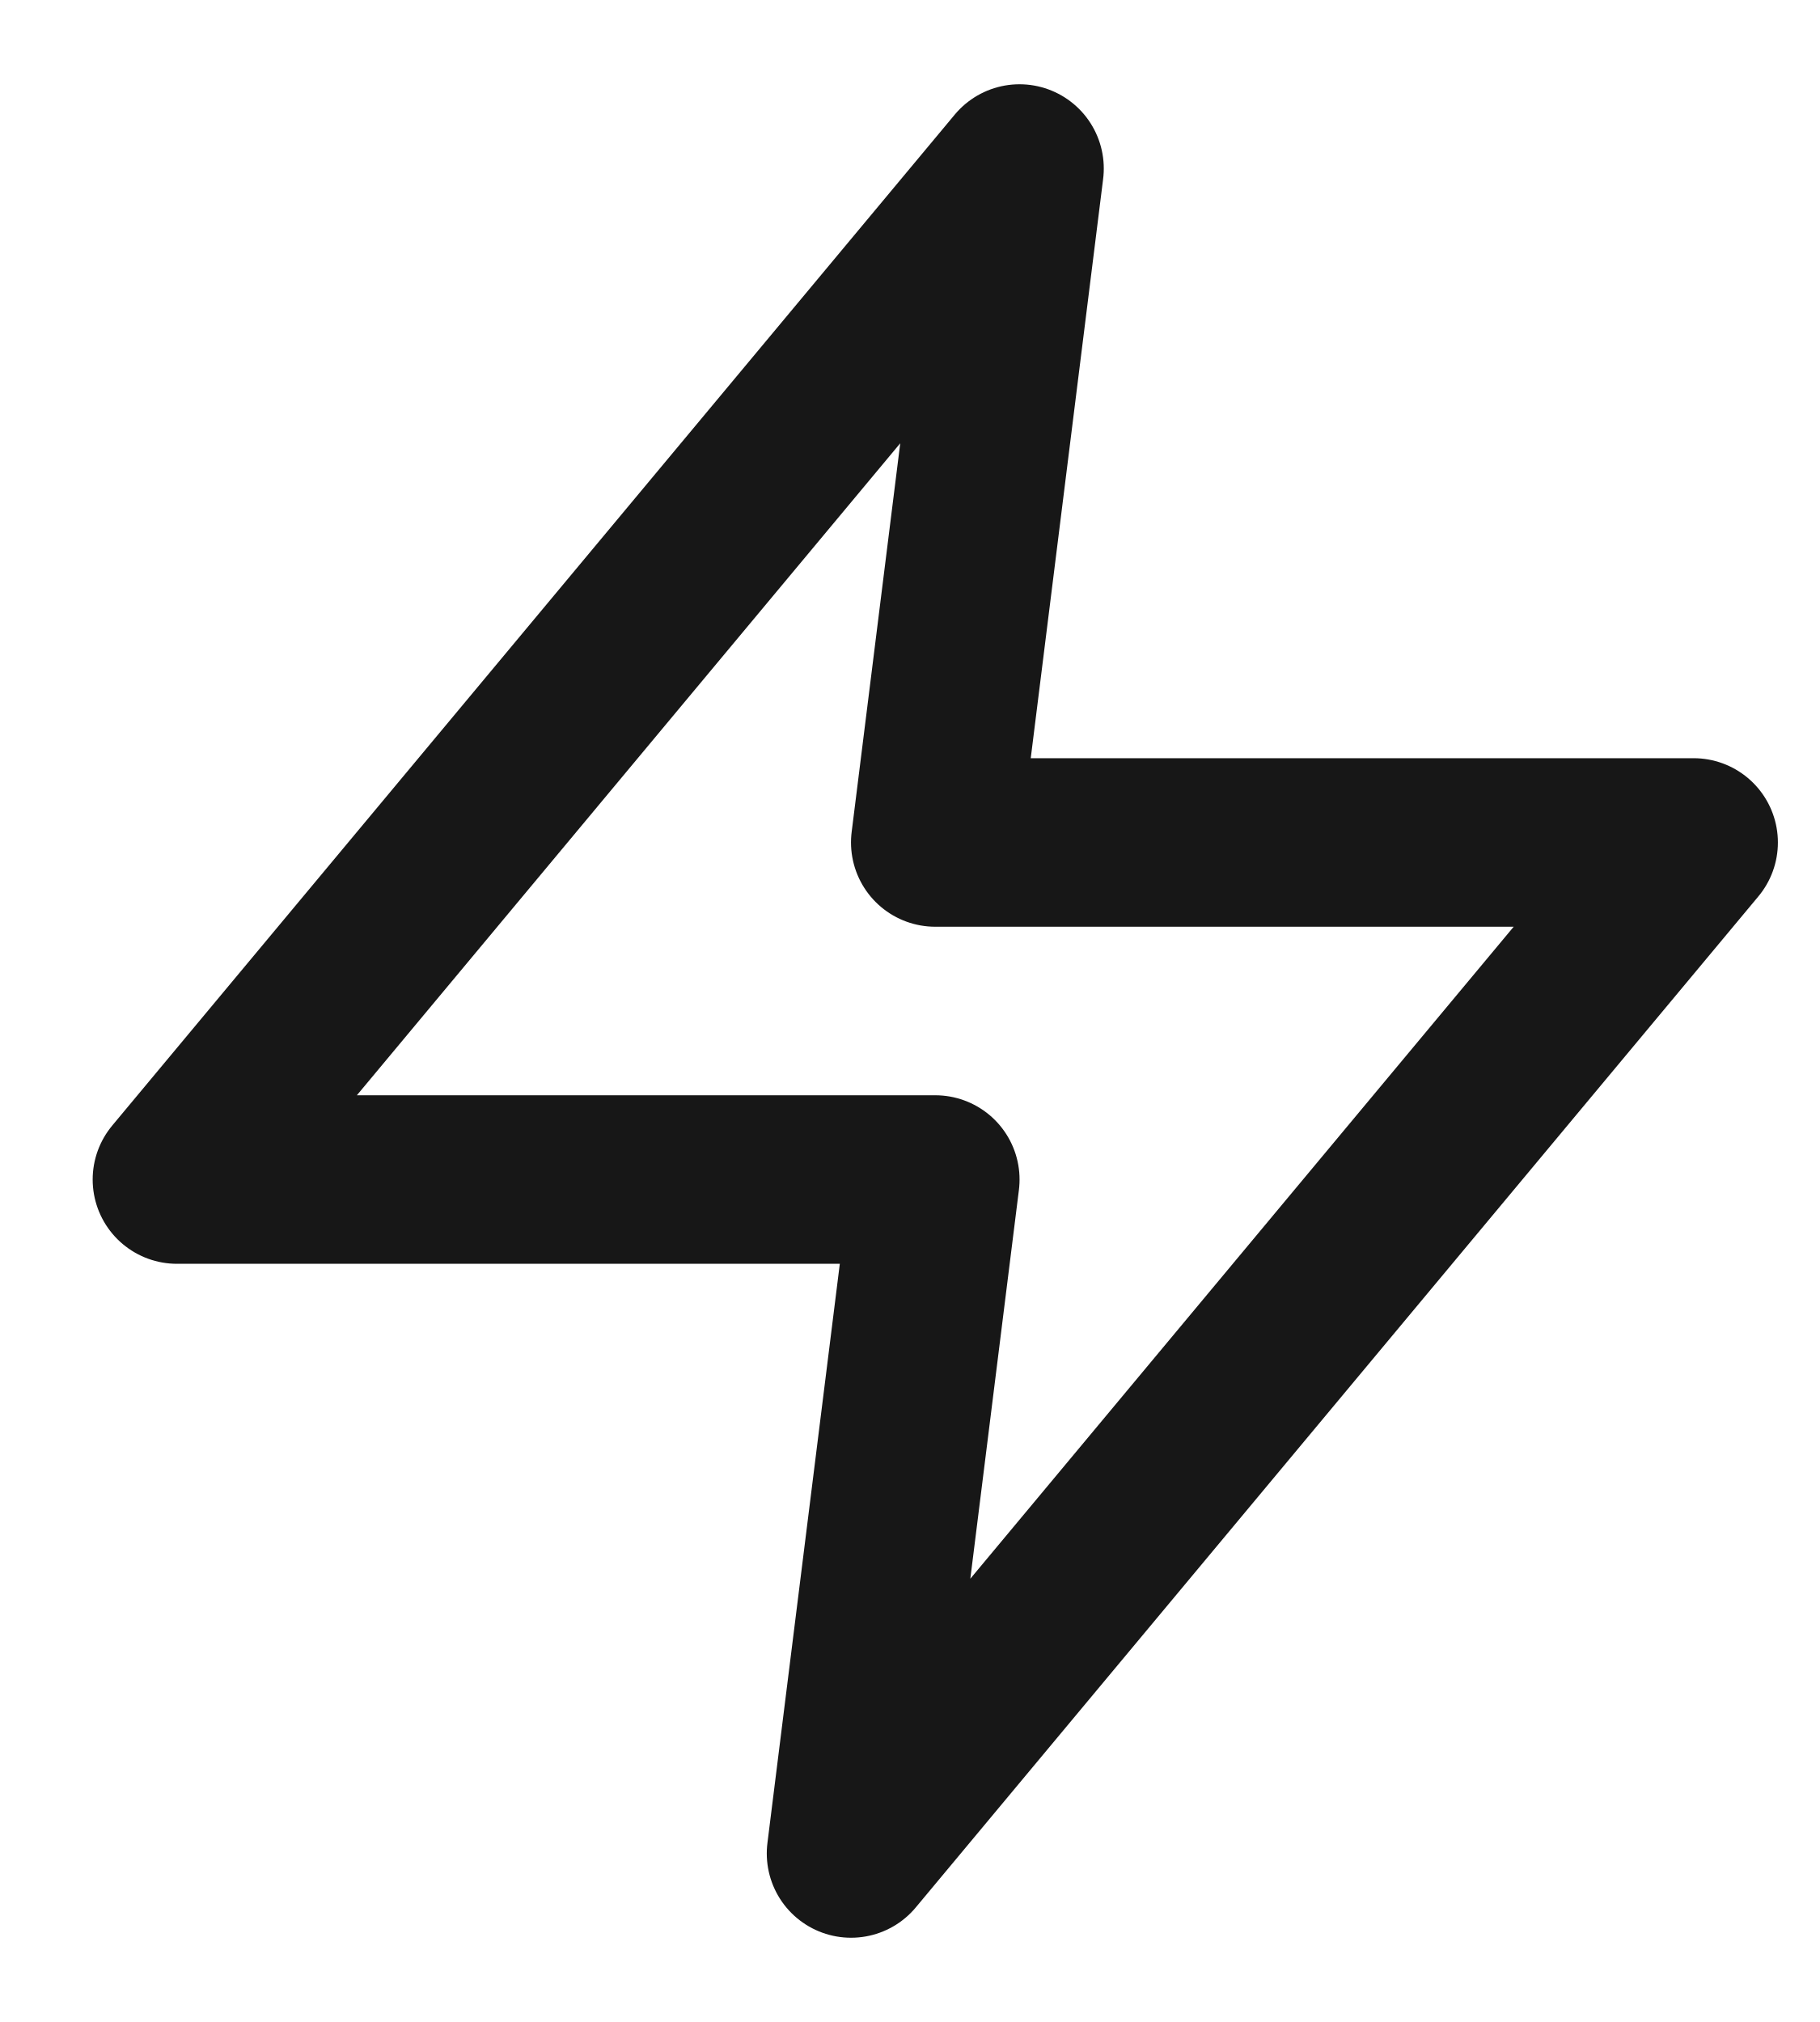
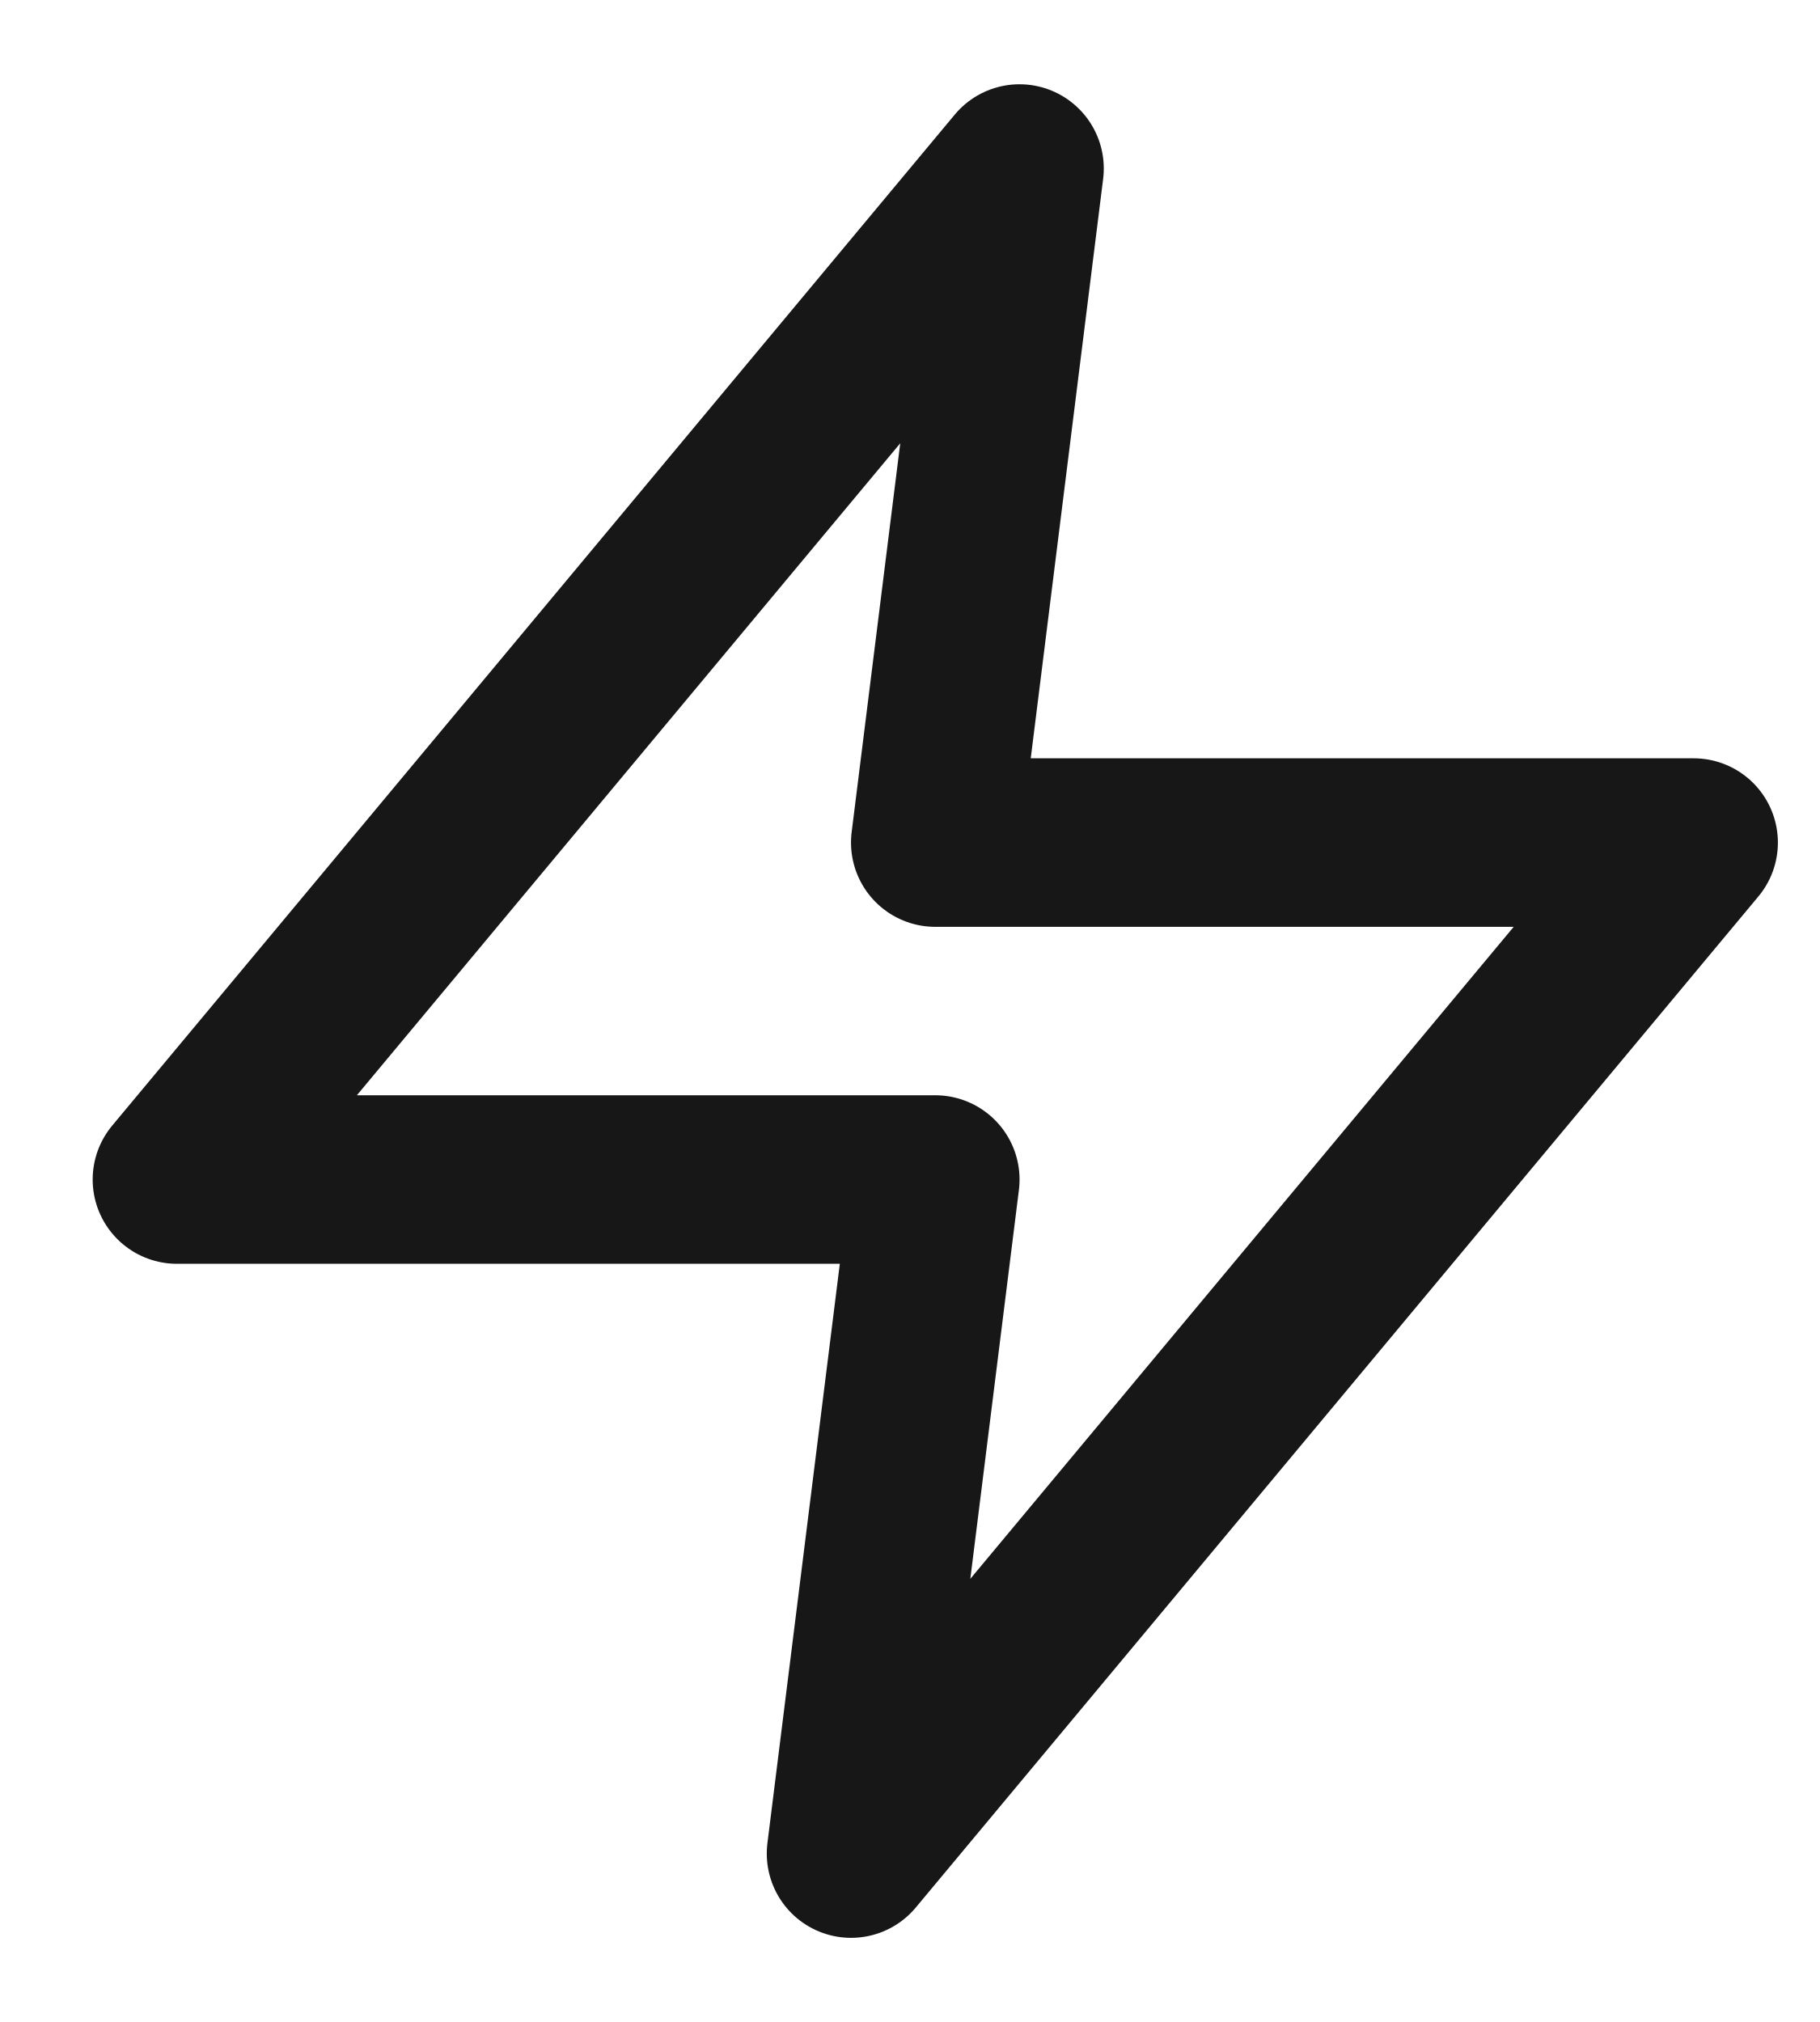
- <svg xmlns="http://www.w3.org/2000/svg" width="18" height="20" viewBox="0 0 18 20" fill="none">
-   <path d="M10.083 1.667L1.75 11.667H9.25L8.417 18.333L16.75 8.333H9.25L10.083 1.667Z" stroke="#171717" stroke-width="1.667" stroke-linecap="round" stroke-linejoin="round" />
+ <svg xmlns="http://www.w3.org/2000/svg" fill="none" height="20" viewBox="0 0 18 20" width="18">
+   <path d="m10.083 1.667-8.333 10h7.5l-.833 6.667 8.333-10h-7.5z" stroke="#171717" stroke-linecap="round" stroke-linejoin="round" stroke-width="1.667" />
</svg>
